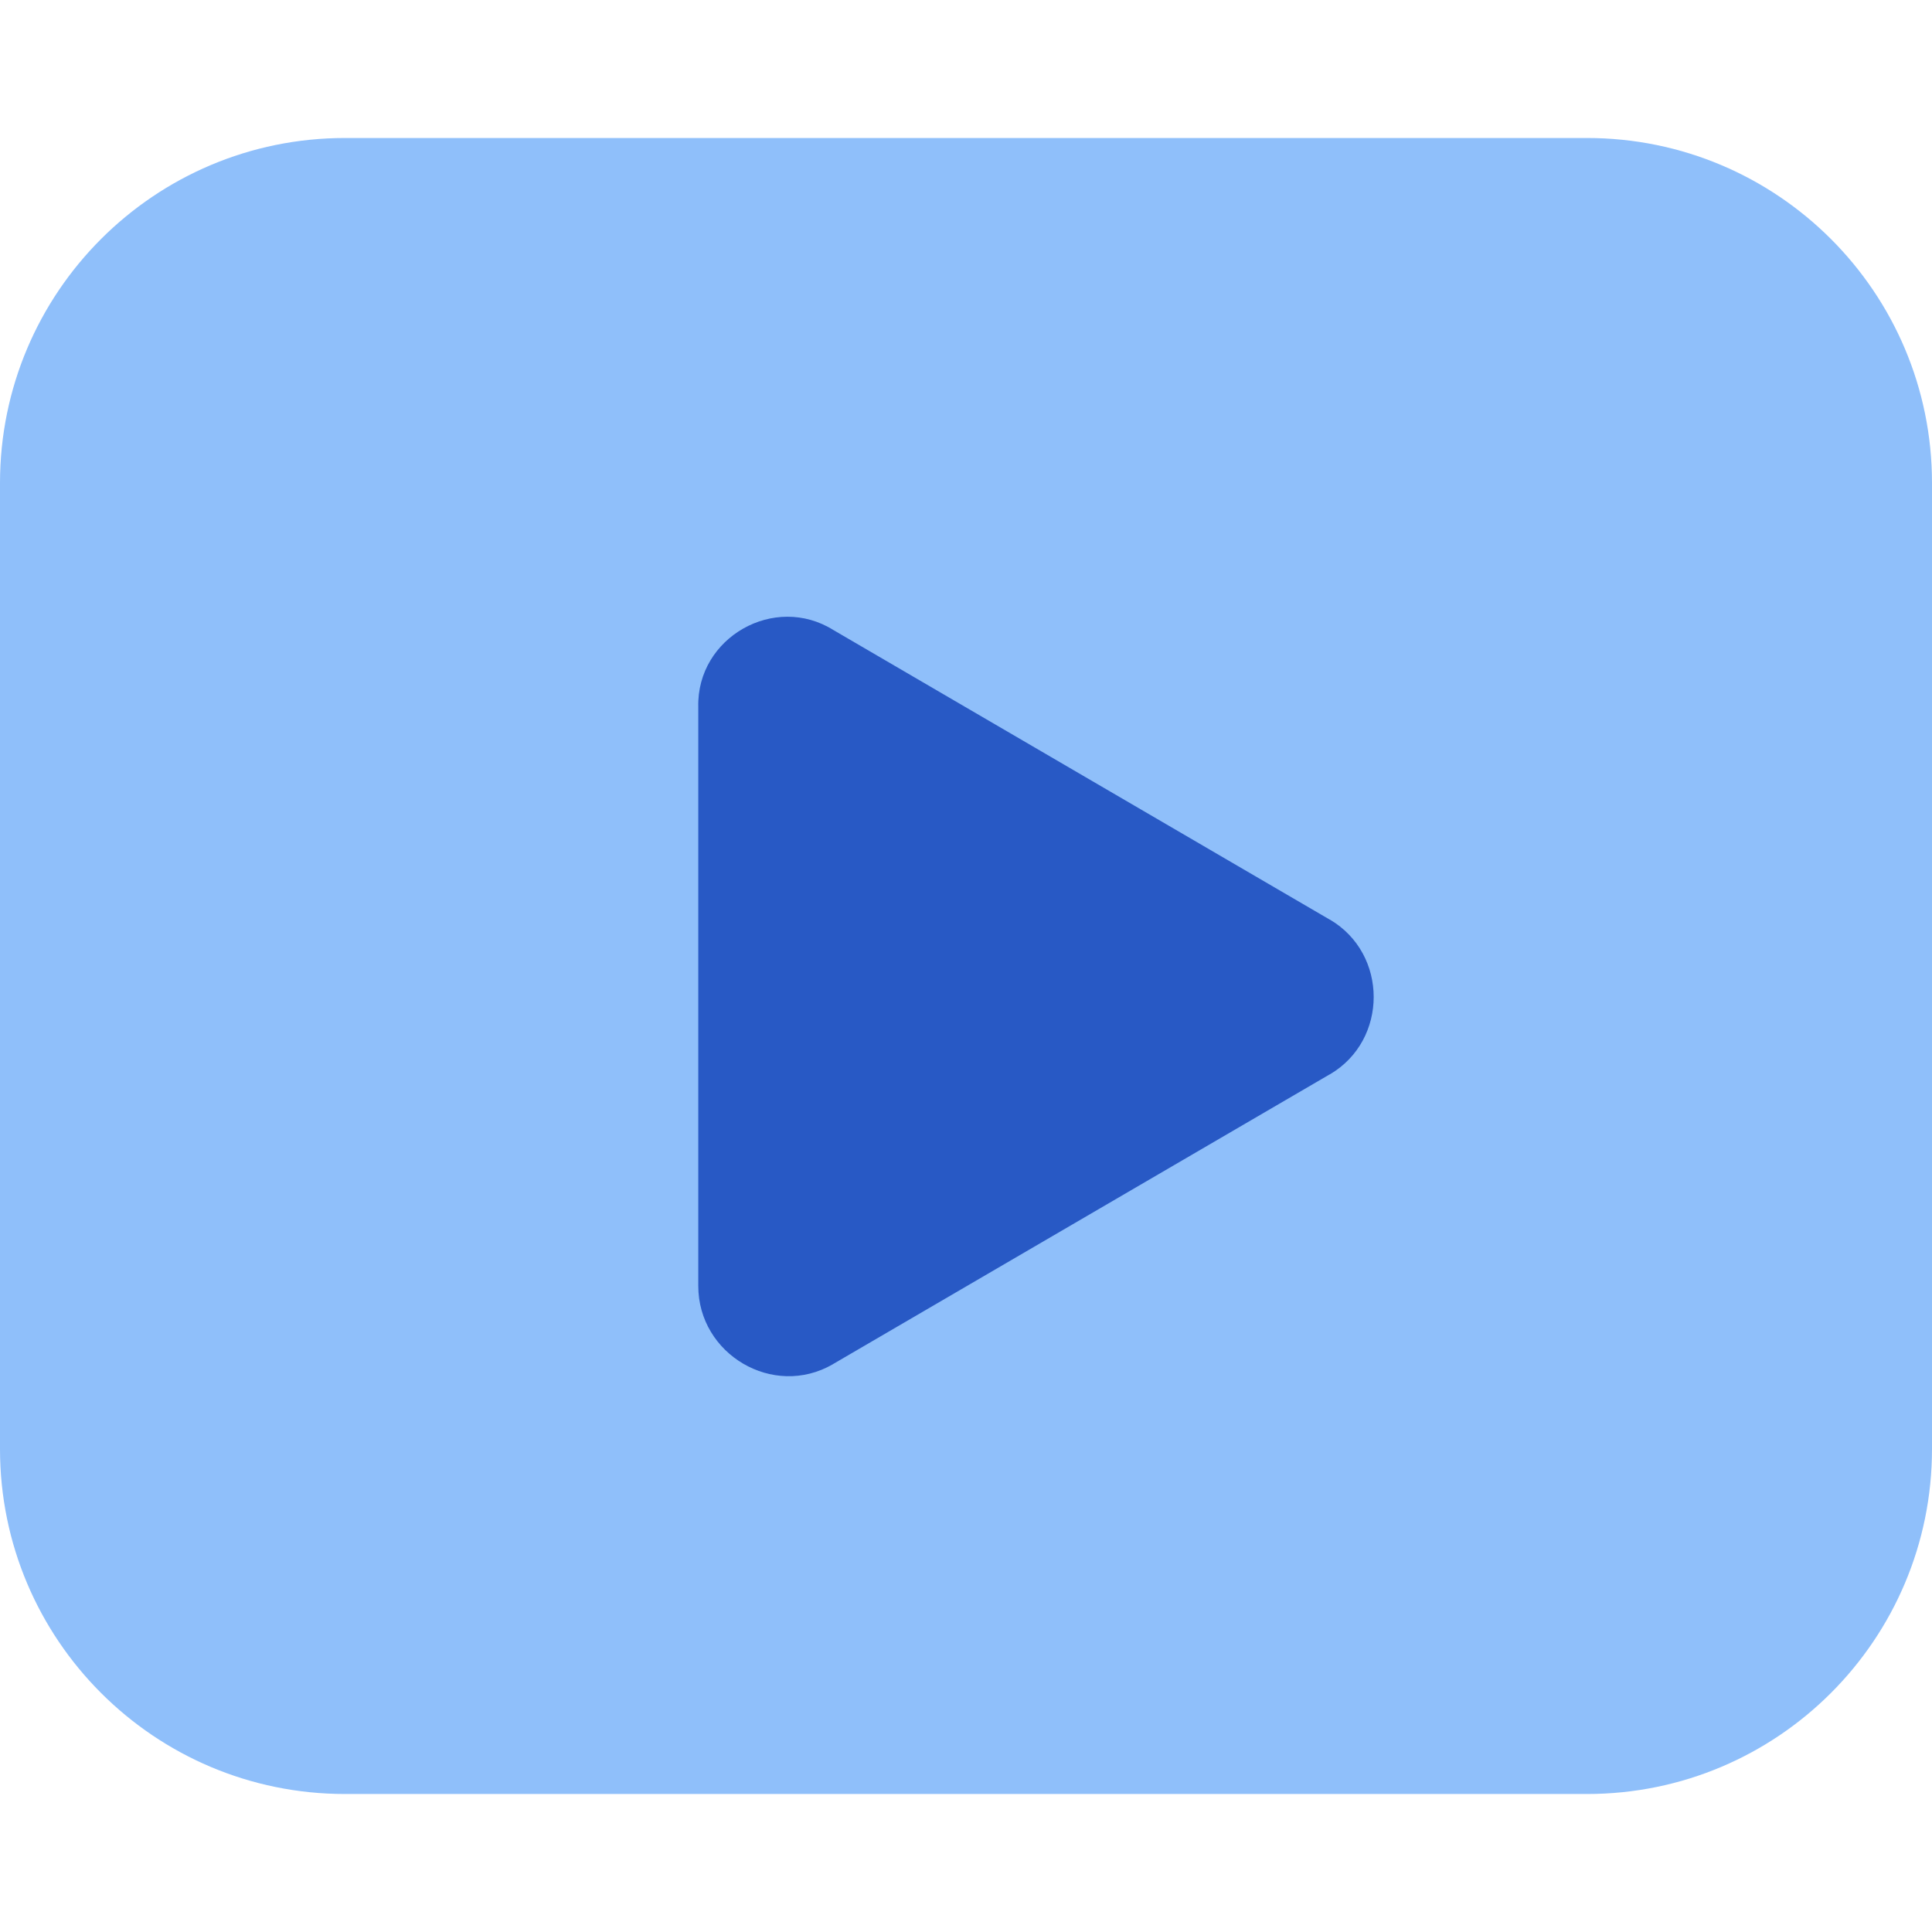
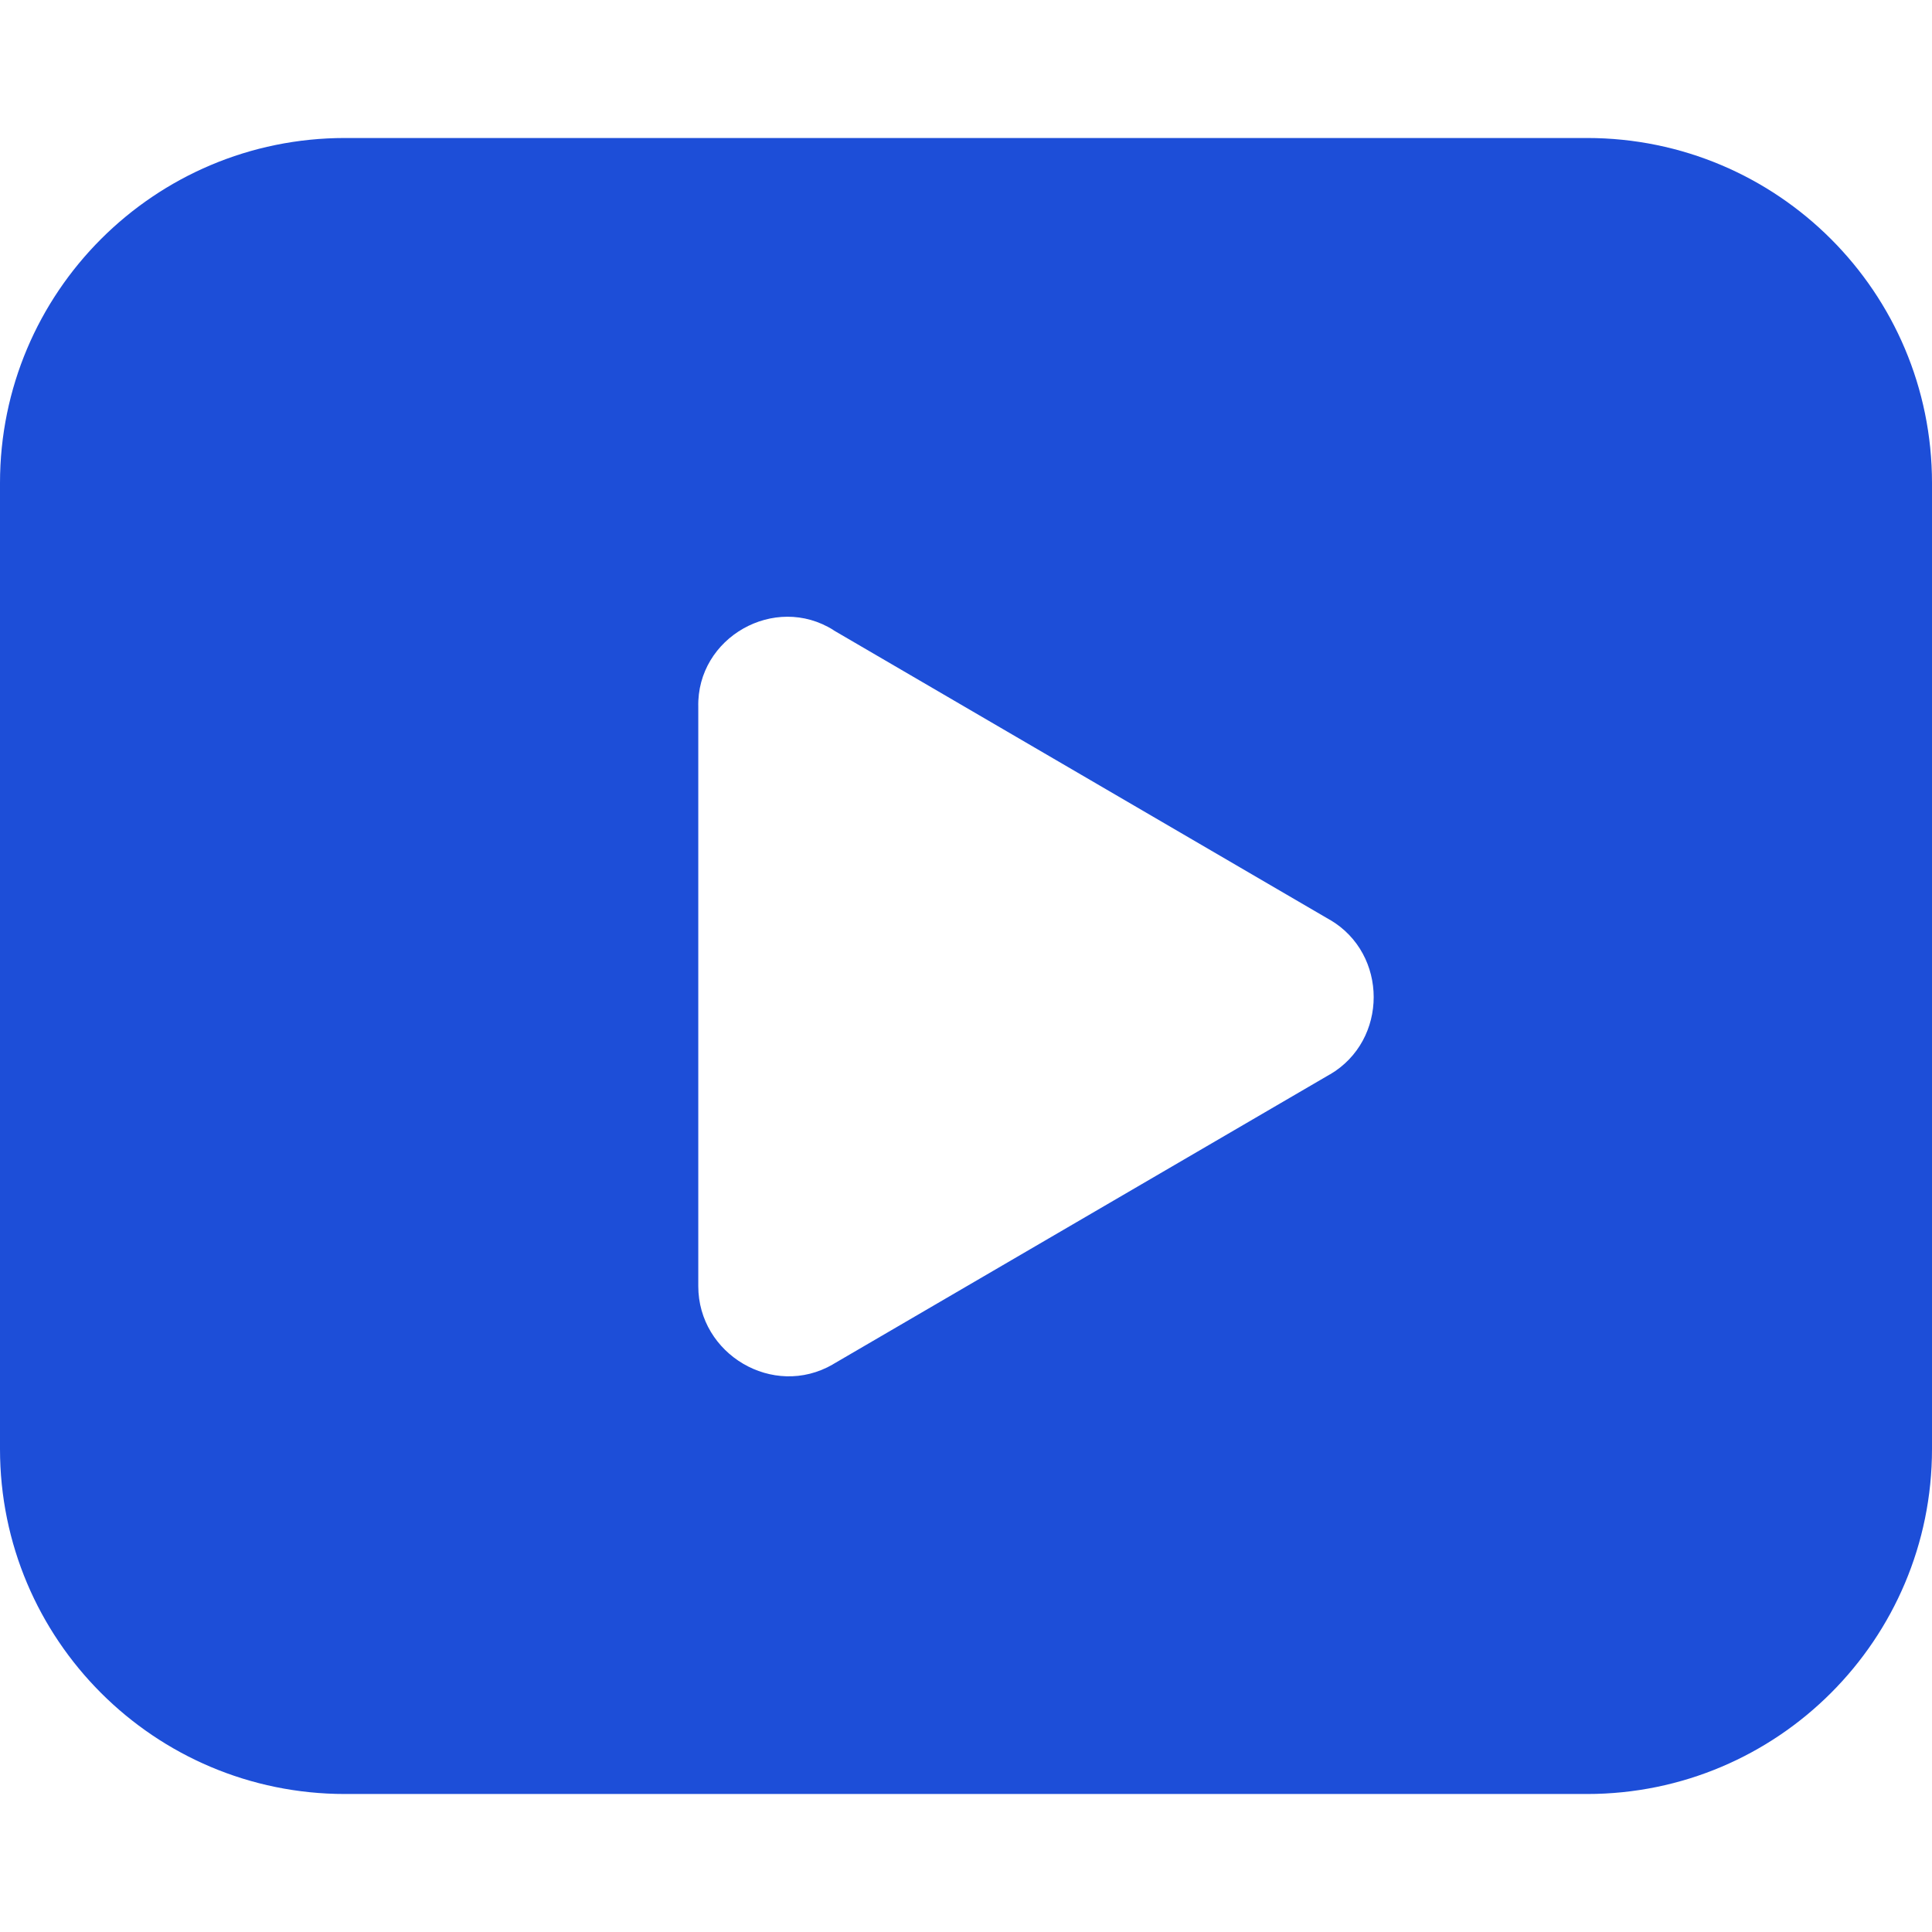
- <svg xmlns="http://www.w3.org/2000/svg" fill="none" viewBox="0 0 14 14" id="Youtube-Logo--Streamline-Core.svg">
+ <svg xmlns="http://www.w3.org/2000/svg" fill="none" viewBox="0 0 14 14" id="Youtube-Logo--Streamline-Core.svg" height="14" width="14">
  <g id="youtube--youtube-clip-social-video">
-     <path id="Union" fill="#8fbffa" fill-rule="evenodd" d="M2.5 1C1.119 1 0 2.119 0 3.5v7C0 11.881 1.119 13 2.5 13h9c1.381 0 2.5 -1.119 2.5 -2.5v-7C14 2.119 12.881 1 11.5 1h-9Z" clip-rule="evenodd" stroke-width="1" />
-     <path id="Union_2" fill="#2859c5" fill-rule="evenodd" d="M5.06 5.123c-0.012 -0.504 0.553 -0.825 0.98 -0.557l3.596 2.098 0.001 0c0.423 0.248 0.423 0.873 0 1.121l-0.001 0 -3.6 2.1 -0.001 0.001c-0.433 0.25 -0.975 -0.073 -0.975 -0.567V5.123Z" clip-rule="evenodd" stroke-width="1" />
+     <path id="Subtract" fill="#1d4ed8" fill-rule="evenodd" d="M0 3.5C0 2.119 1.119 1 2.5 1h9C12.881 1 14 2.119 14 3.5v7c0 1.381 -1.119 2.5 -2.5 2.5h-9C1.119 13 0 11.881 0 10.5v-7Zm6.04 1.066c-0.426 -0.268 -0.992 0.053 -0.98 0.557v4.197c0 0.493 0.542 0.817 0.975 0.567l0.001 -0.001 3.6 -2.1 0.001 -0c0.423 -0.248 0.423 -0.873 0 -1.121l-0.001 -0 -3.596 -2.098Z" clip-rule="evenodd" stroke-width="1" />
  </g>
</svg>
